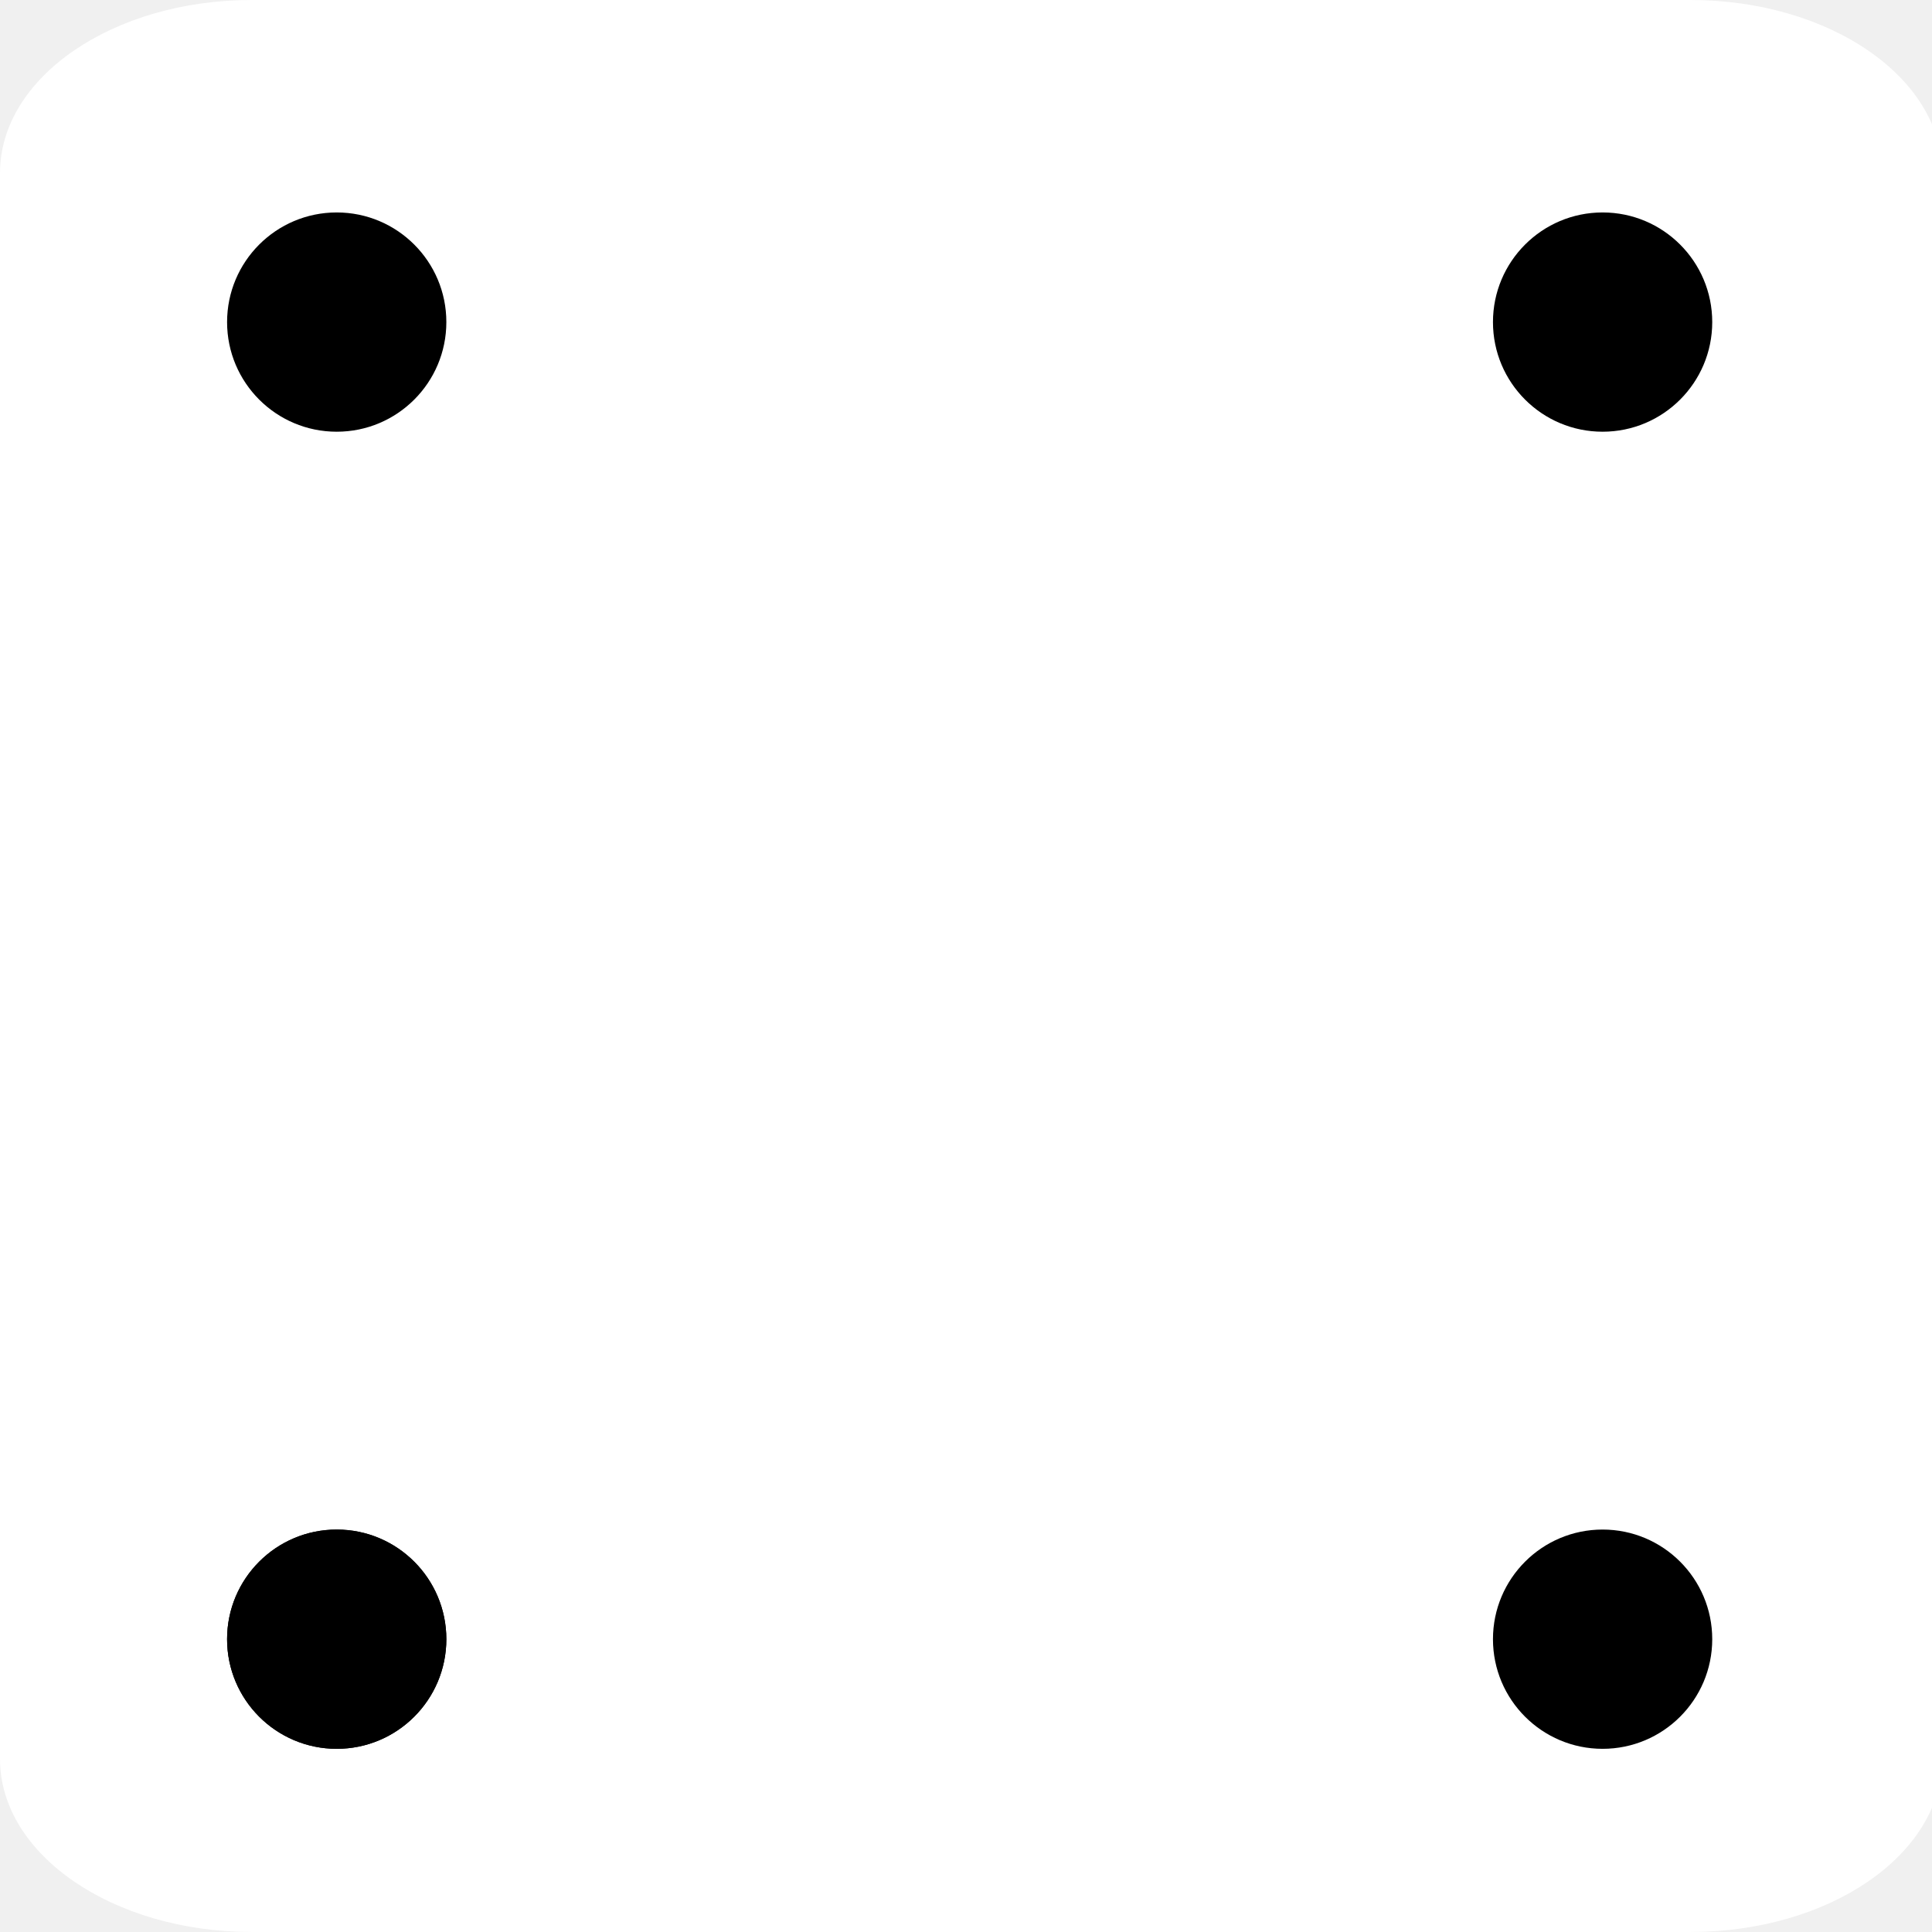
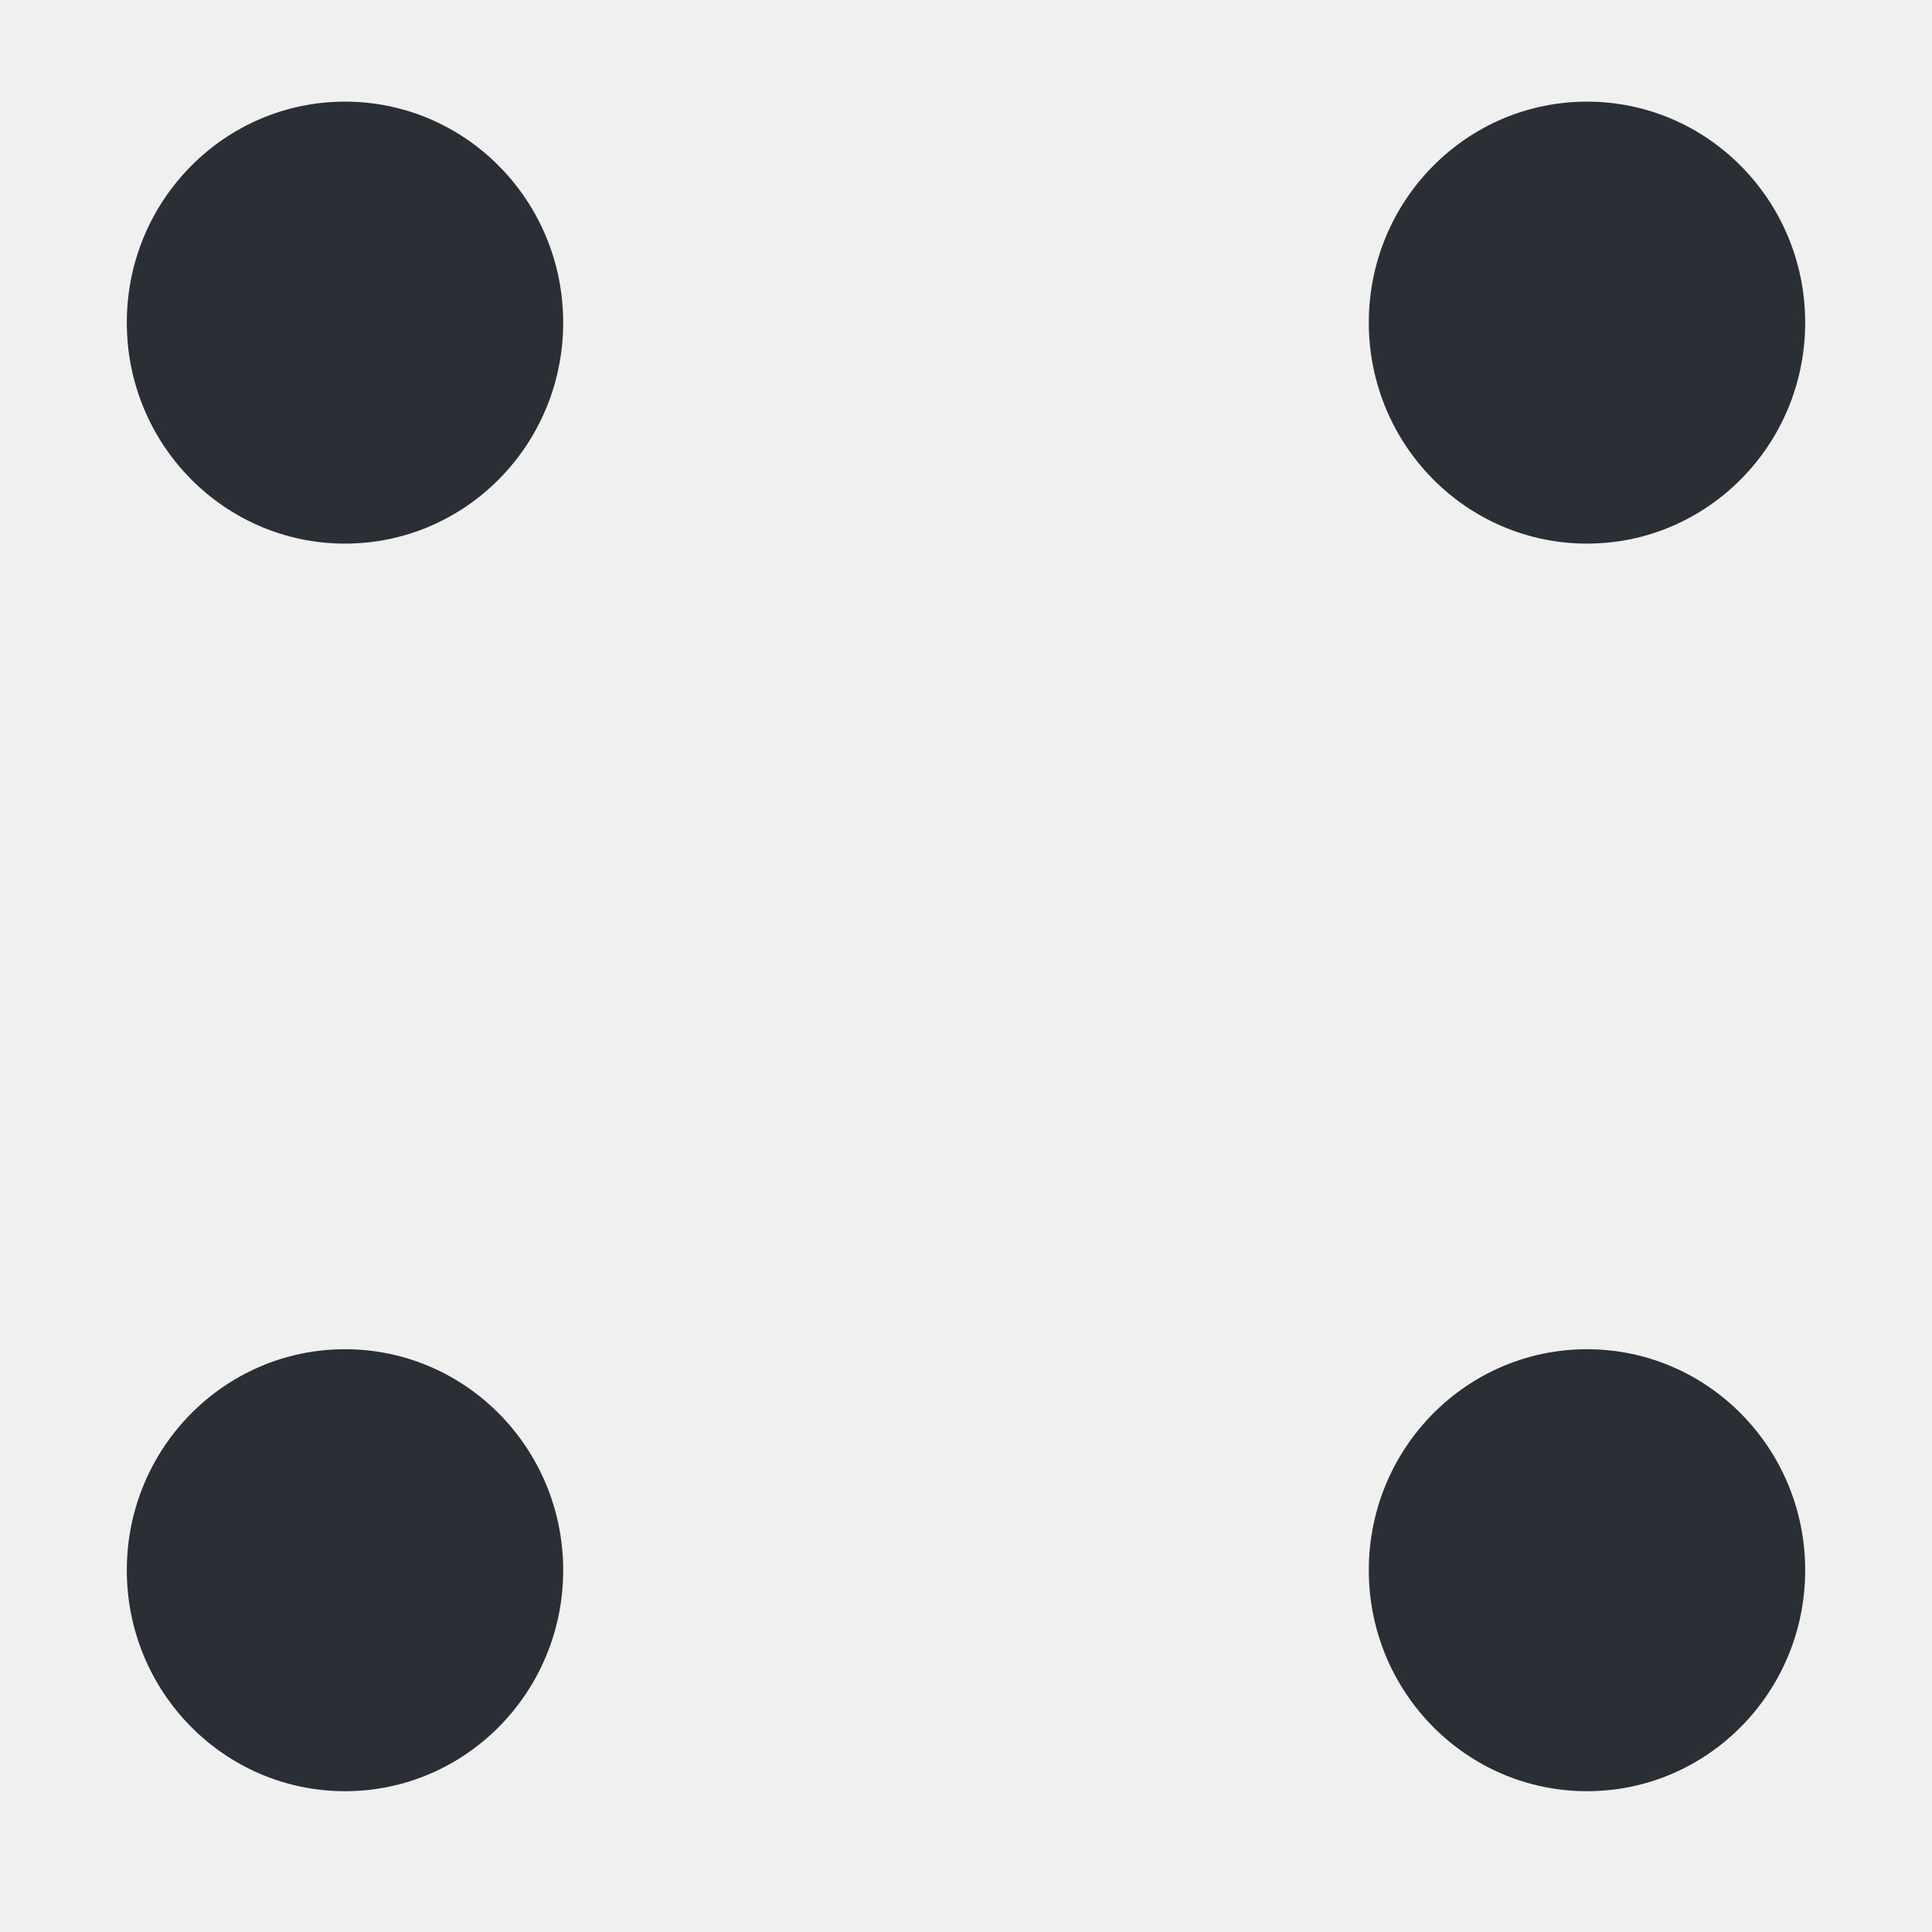
- <svg xmlns="http://www.w3.org/2000/svg" id="ezbV5eC0YqZ1" viewBox="0 0 300 300" shape-rendering="geometricPrecision" text-rendering="geometricPrecision">
-   <rect width="38.569" height="55.802" rx="5" ry="5" transform="matrix(7.81913 0 0 5.376106 0 0)" fill="#fff" />
-   <ellipse rx="17.024" ry="17.024" transform="translate(52.28511 254.5322)" stroke-width="0" />
-   <ellipse rx="17.024" ry="17.024" transform="translate(52.28511 254.5322)" stroke-width="0" />
-   <ellipse rx="17.024" ry="17.024" transform="translate(52.28511 50.0127)" stroke-width="0" />
-   <ellipse rx="17.024" ry="17.024" transform="translate(248.8511 254.5322)" stroke-width="0" />
-   <ellipse rx="17.024" ry="17.024" transform="translate(248.8511 50.0127)" stroke-width="0" />
+ <svg xmlns="http://www.w3.org/2000/svg" id="eRlkzPWNK3C1" viewBox="0 0 300 300" shape-rendering="geometricPrecision" text-rendering="geometricPrecision">
+   <ellipse rx="33.88" ry="34.315" transform="translate(246.4283 50.09678)" fill="#292f34" stroke-width="0" />
+   <ellipse rx="33.88" ry="34.315" transform="translate(53.57168 50.09678)" fill="#292f34" stroke-width="0" />
+   <ellipse rx="33.88" ry="34.315" transform="translate(246.4283 243.8222)" fill="#292f34" stroke-width="0" />
+   <ellipse rx="33.88" ry="34.315" transform="translate(53.57168 243.8222)" fill="#292f34" stroke-width="0" />
</svg>
